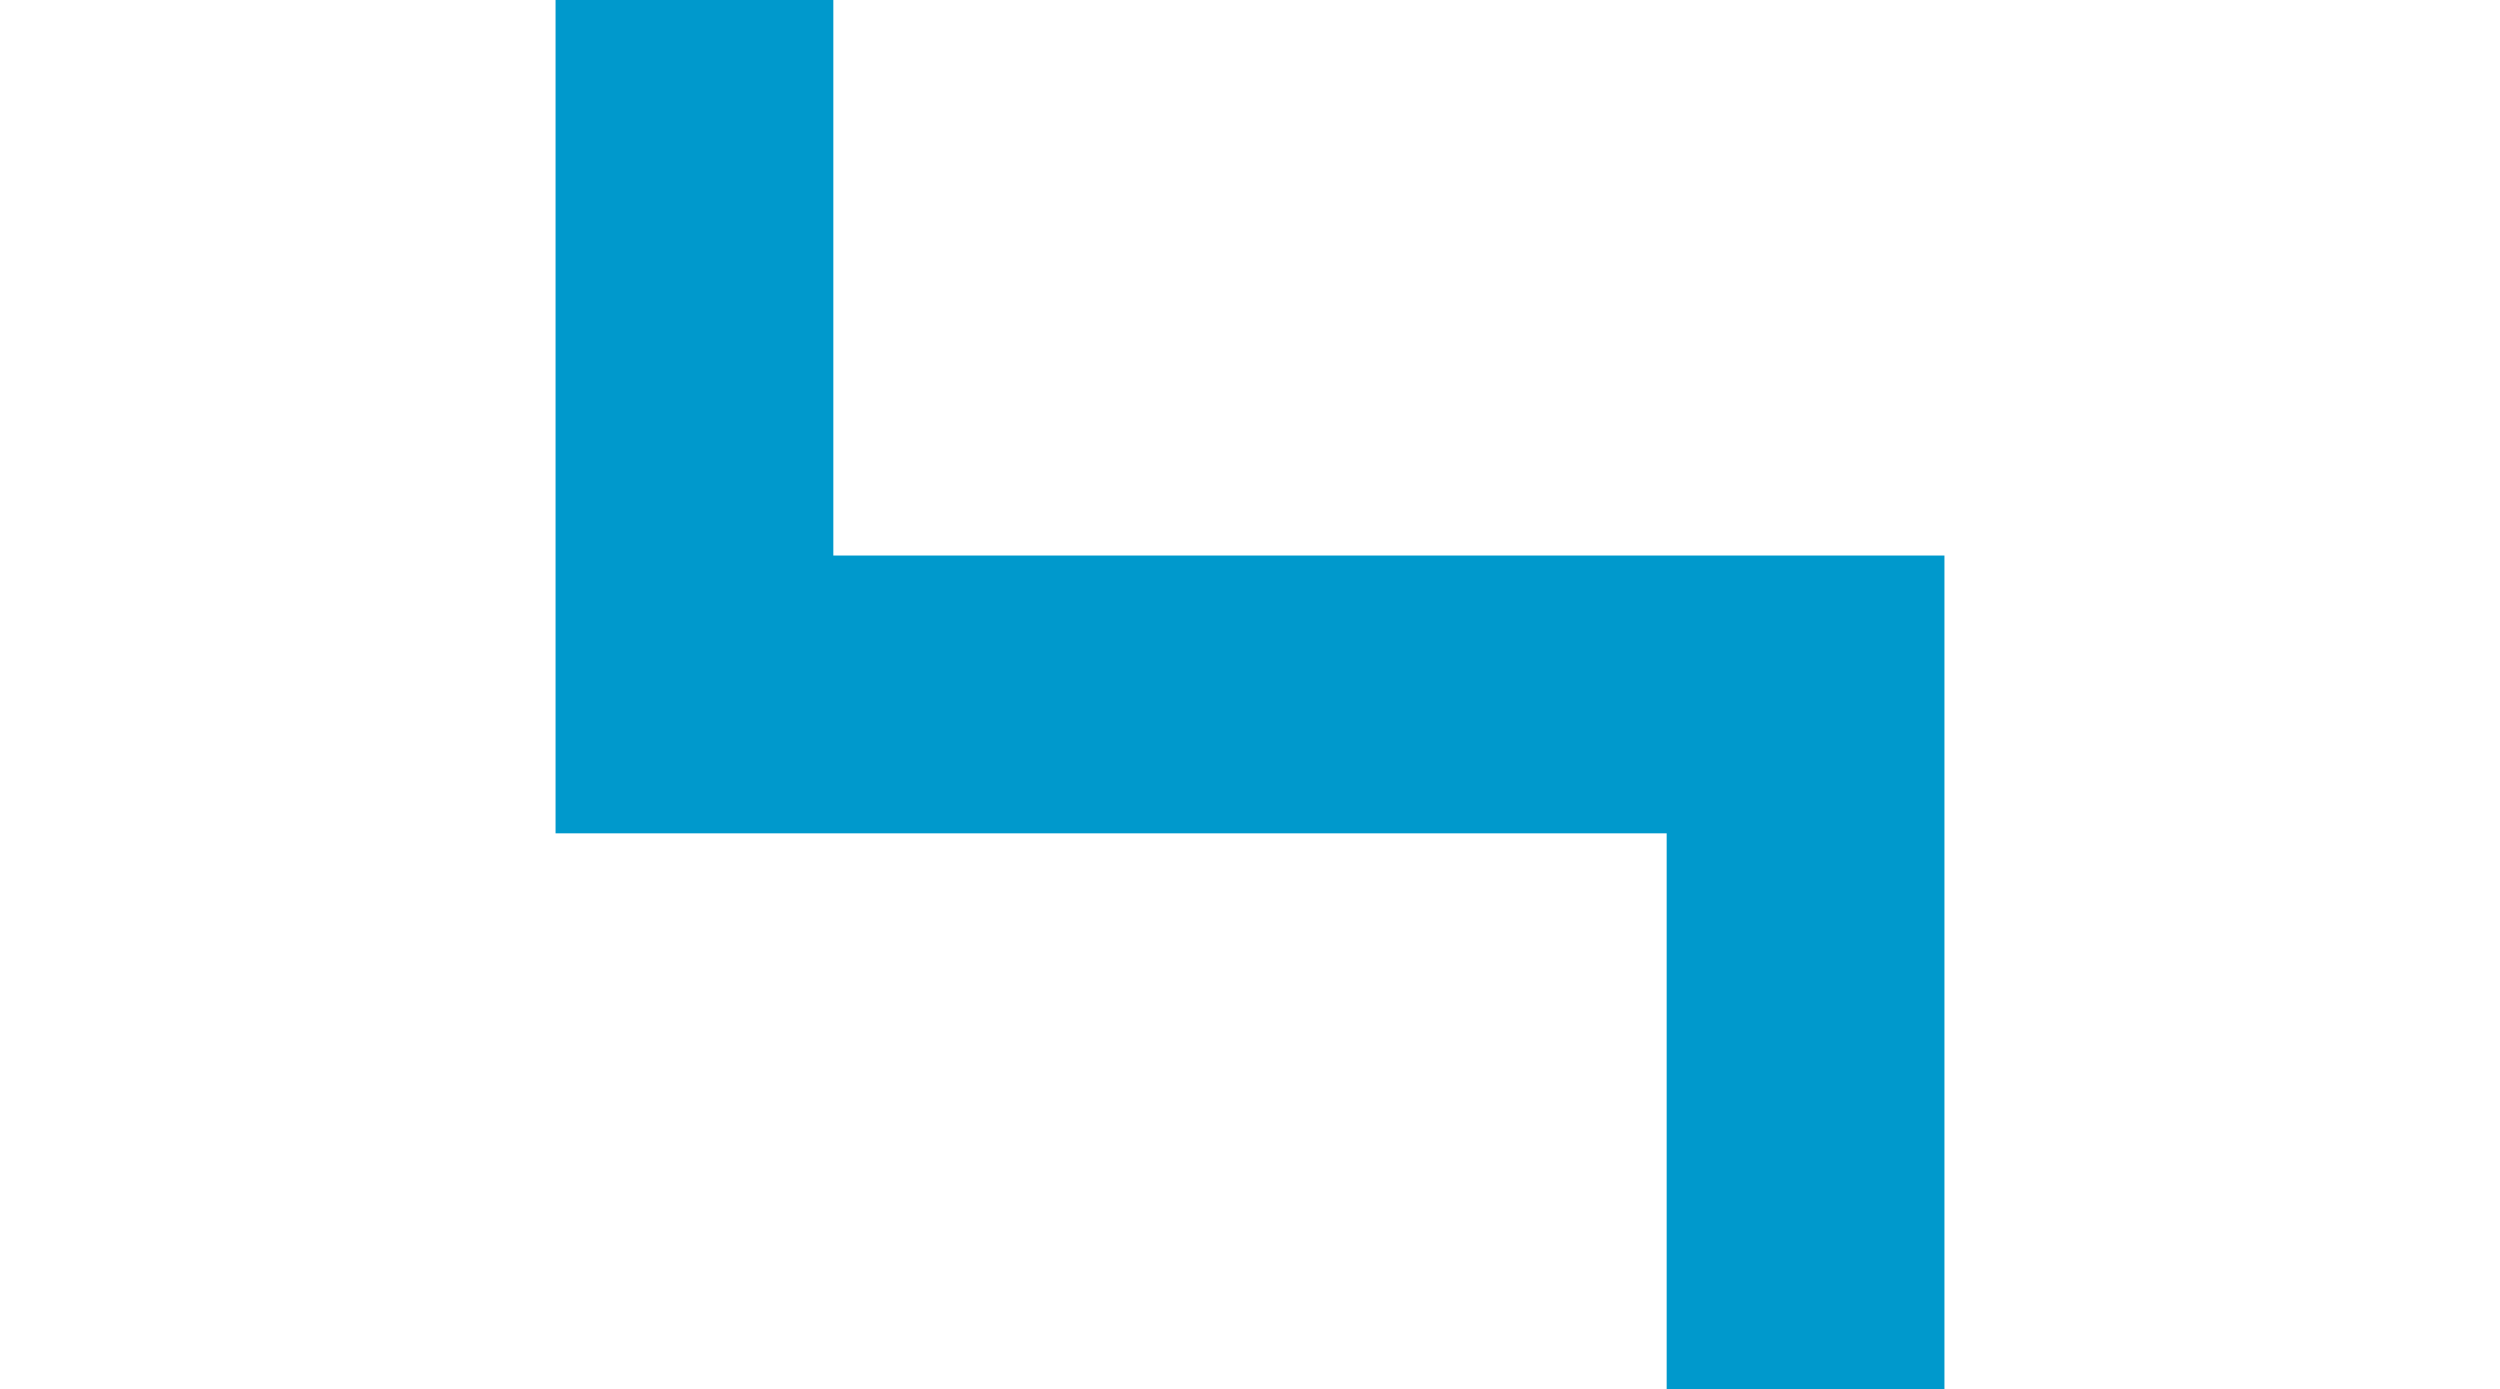
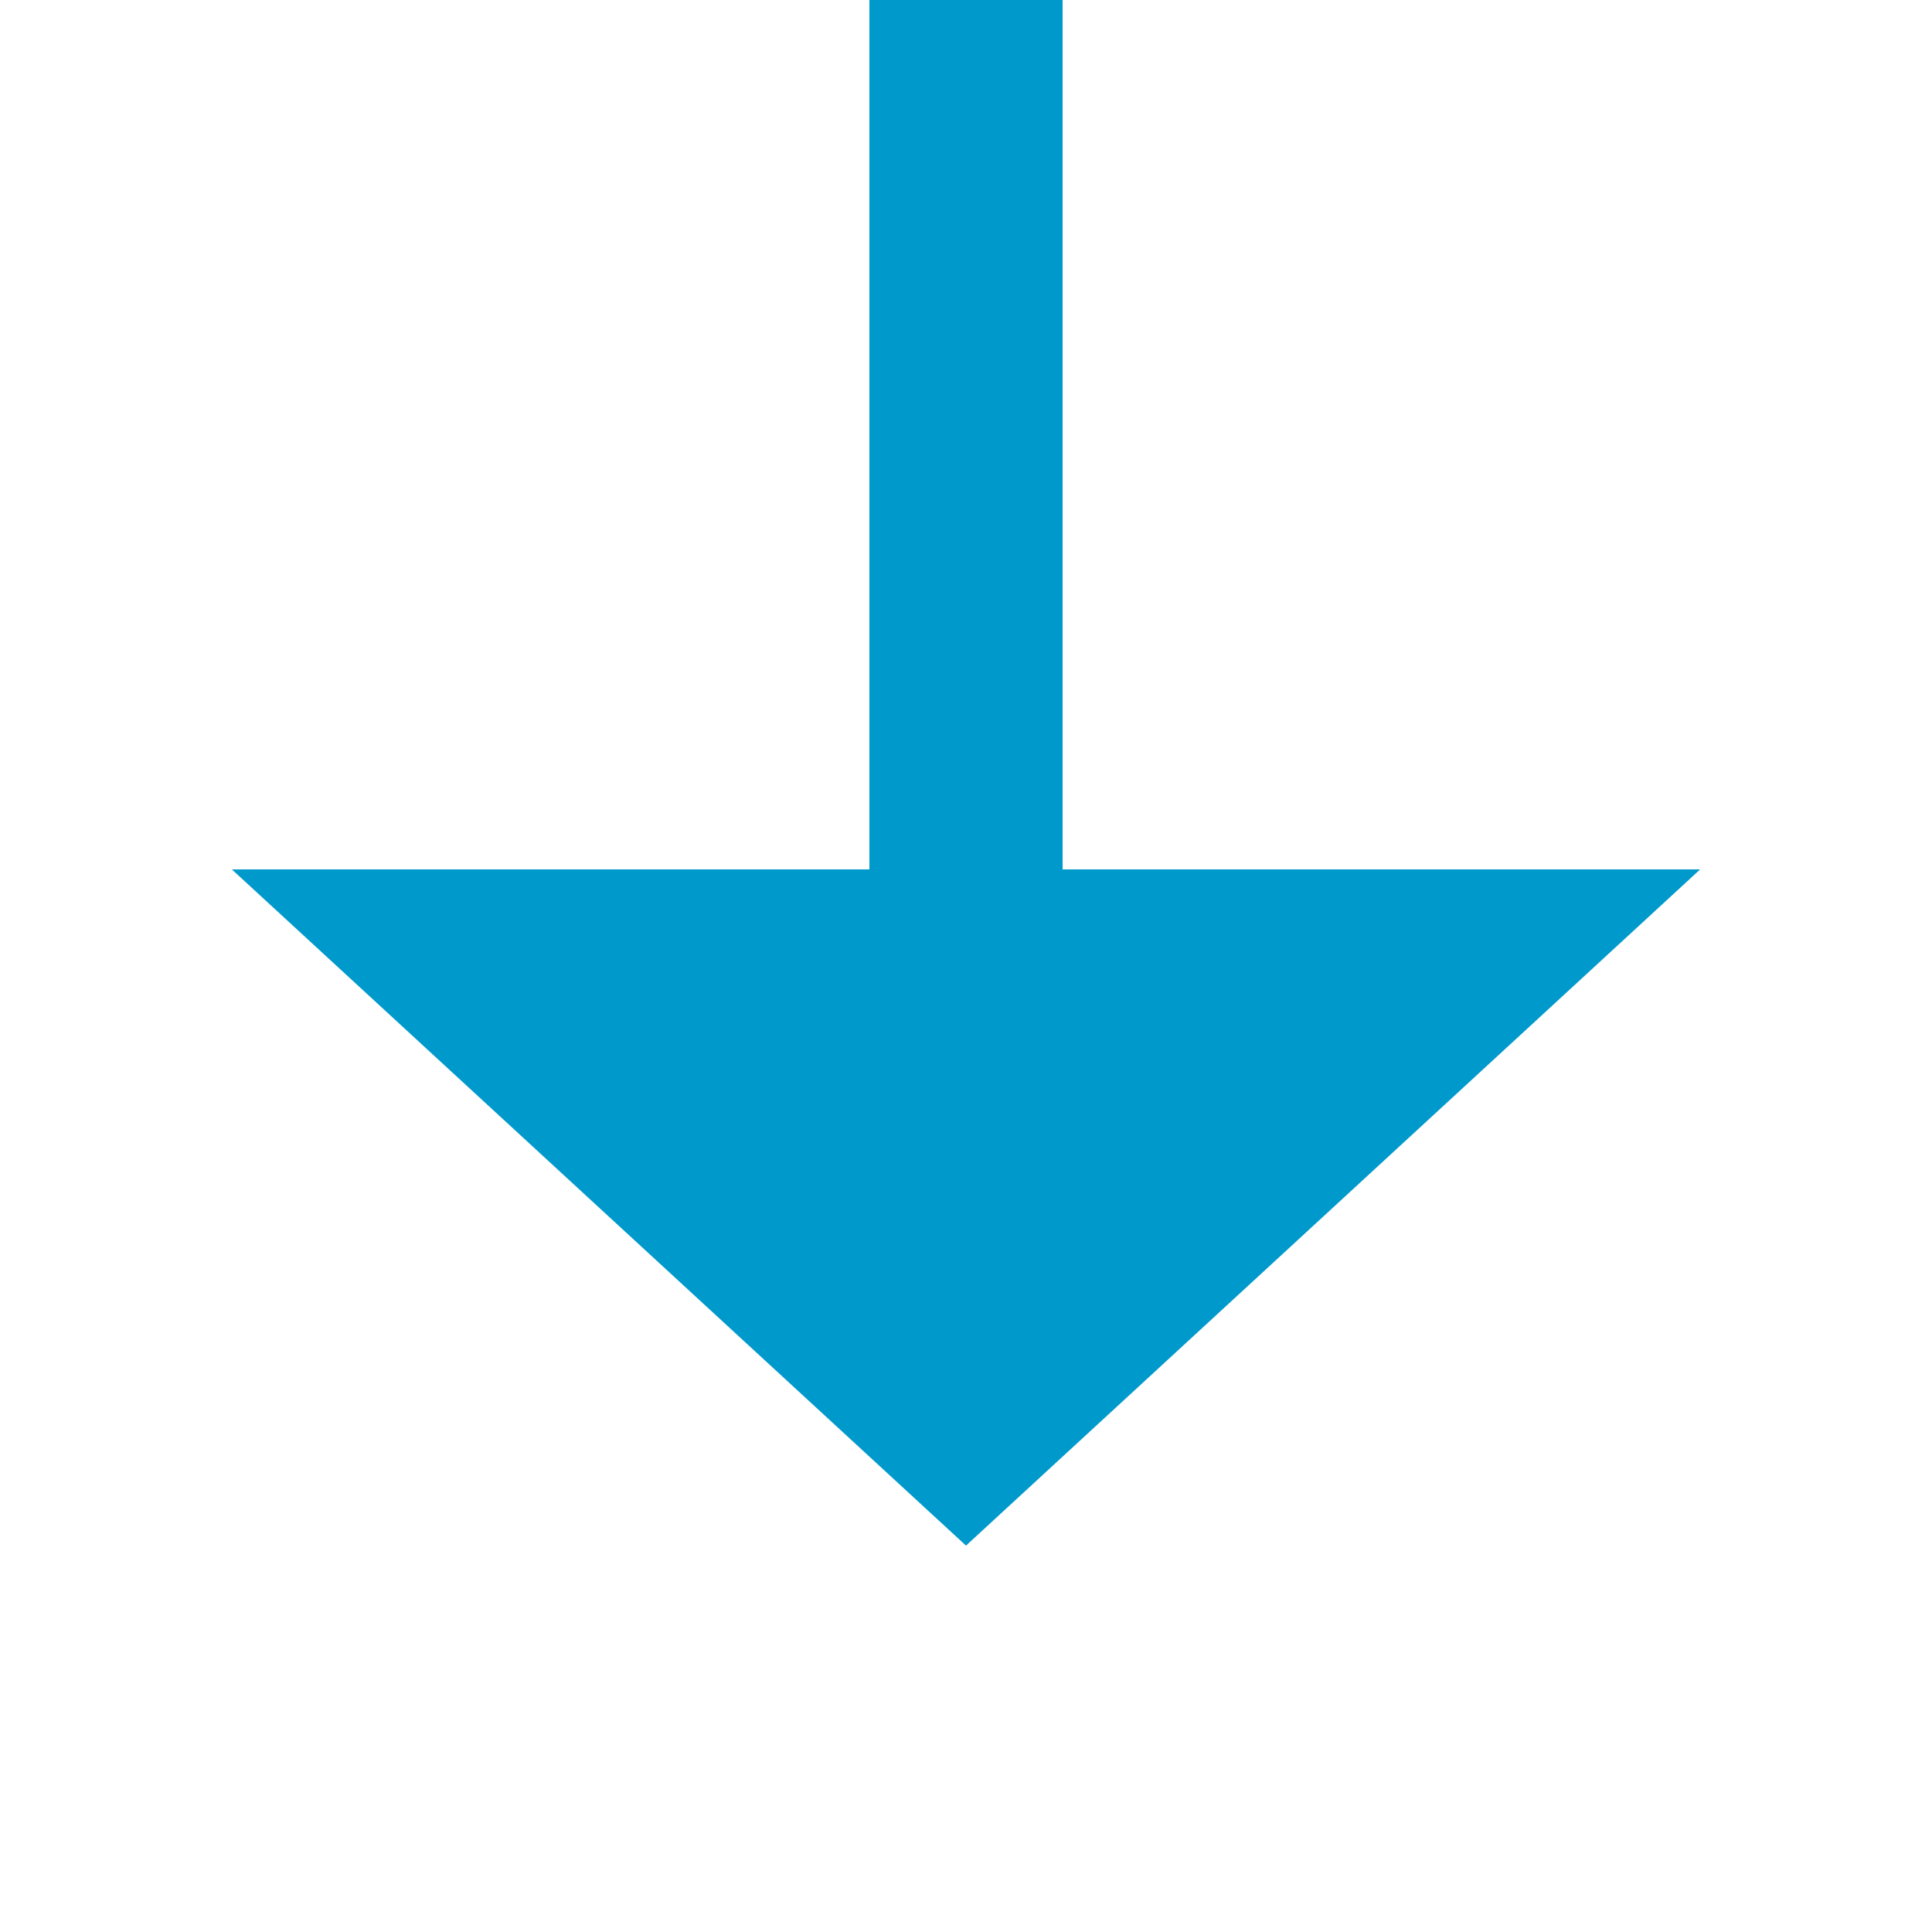
- <svg xmlns="http://www.w3.org/2000/svg" version="1.1" width="18px" height="10px" preserveAspectRatio="xMinYMid meet" viewBox="995 306  18 8">
-   <path d="M 854 219  L 875 219  A 3 3 0 0 1 878 216 A 3 3 0 0 1 881 219 L 897 219  A 3 3 0 0 1 900 216 A 3 3 0 0 1 903 219 L 917 219  A 3 3 0 0 1 920 216 A 3 3 0 0 1 923 219 L 1000 219  L 1000 310  L 1008 310  L 1008 327  " stroke-width="2" stroke="#0099cc" fill="none" />
+ <svg xmlns="http://www.w3.org/2000/svg" version="1.1" width="20px" height="20px" preserveAspectRatio="xMinYMid meet" viewBox="998 318  20 18">
+   <path d="M 854 219  L 875 219  A 3 3 0 0 1 878 216 A 3 3 0 0 1 881 219 L 897 219  A 3 3 0 0 1 900 216 A 3 3 0 0 1 903 219 L 927 219  A 3 3 0 0 1 930 216 A 3 3 0 0 1 933 219 L 1008 219  L 1008 327  " stroke-width="2" stroke="#0099cc" fill="none" />
  <path d="M 1000.4 326  L 1008 333  L 1015.6 326  L 1000.4 326  Z " fill-rule="nonzero" fill="#0099cc" stroke="none" />
</svg>
